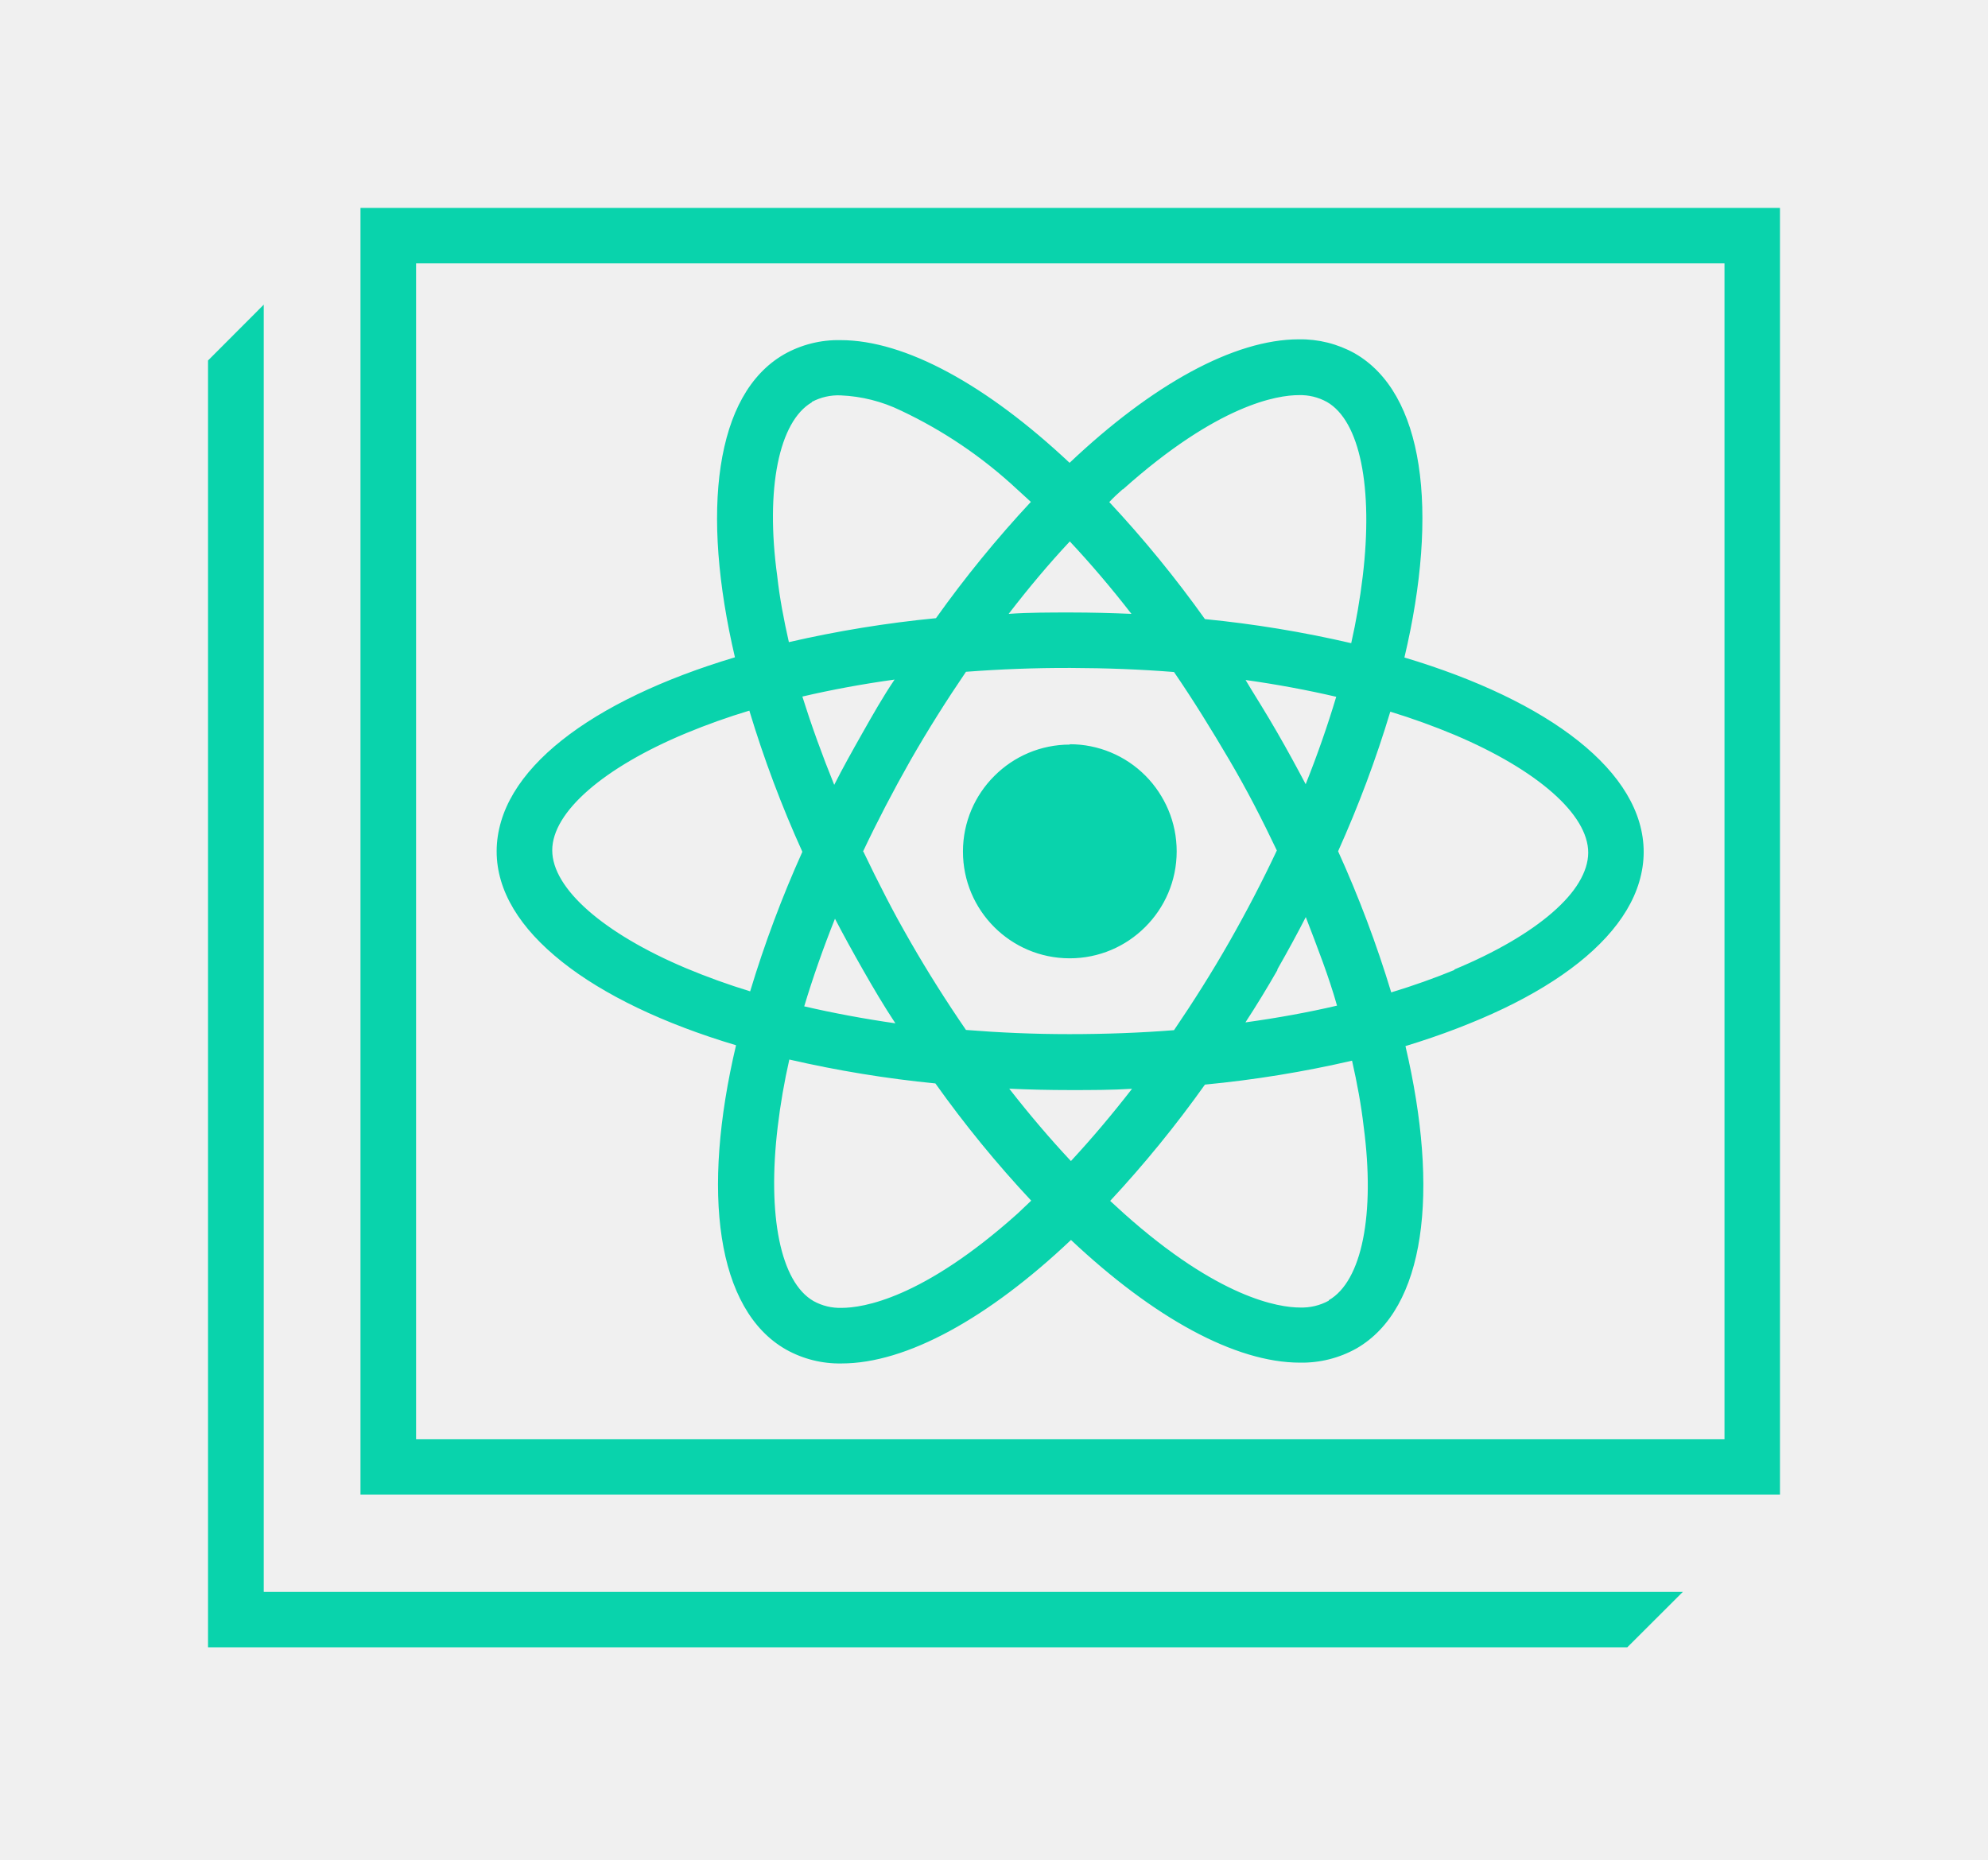
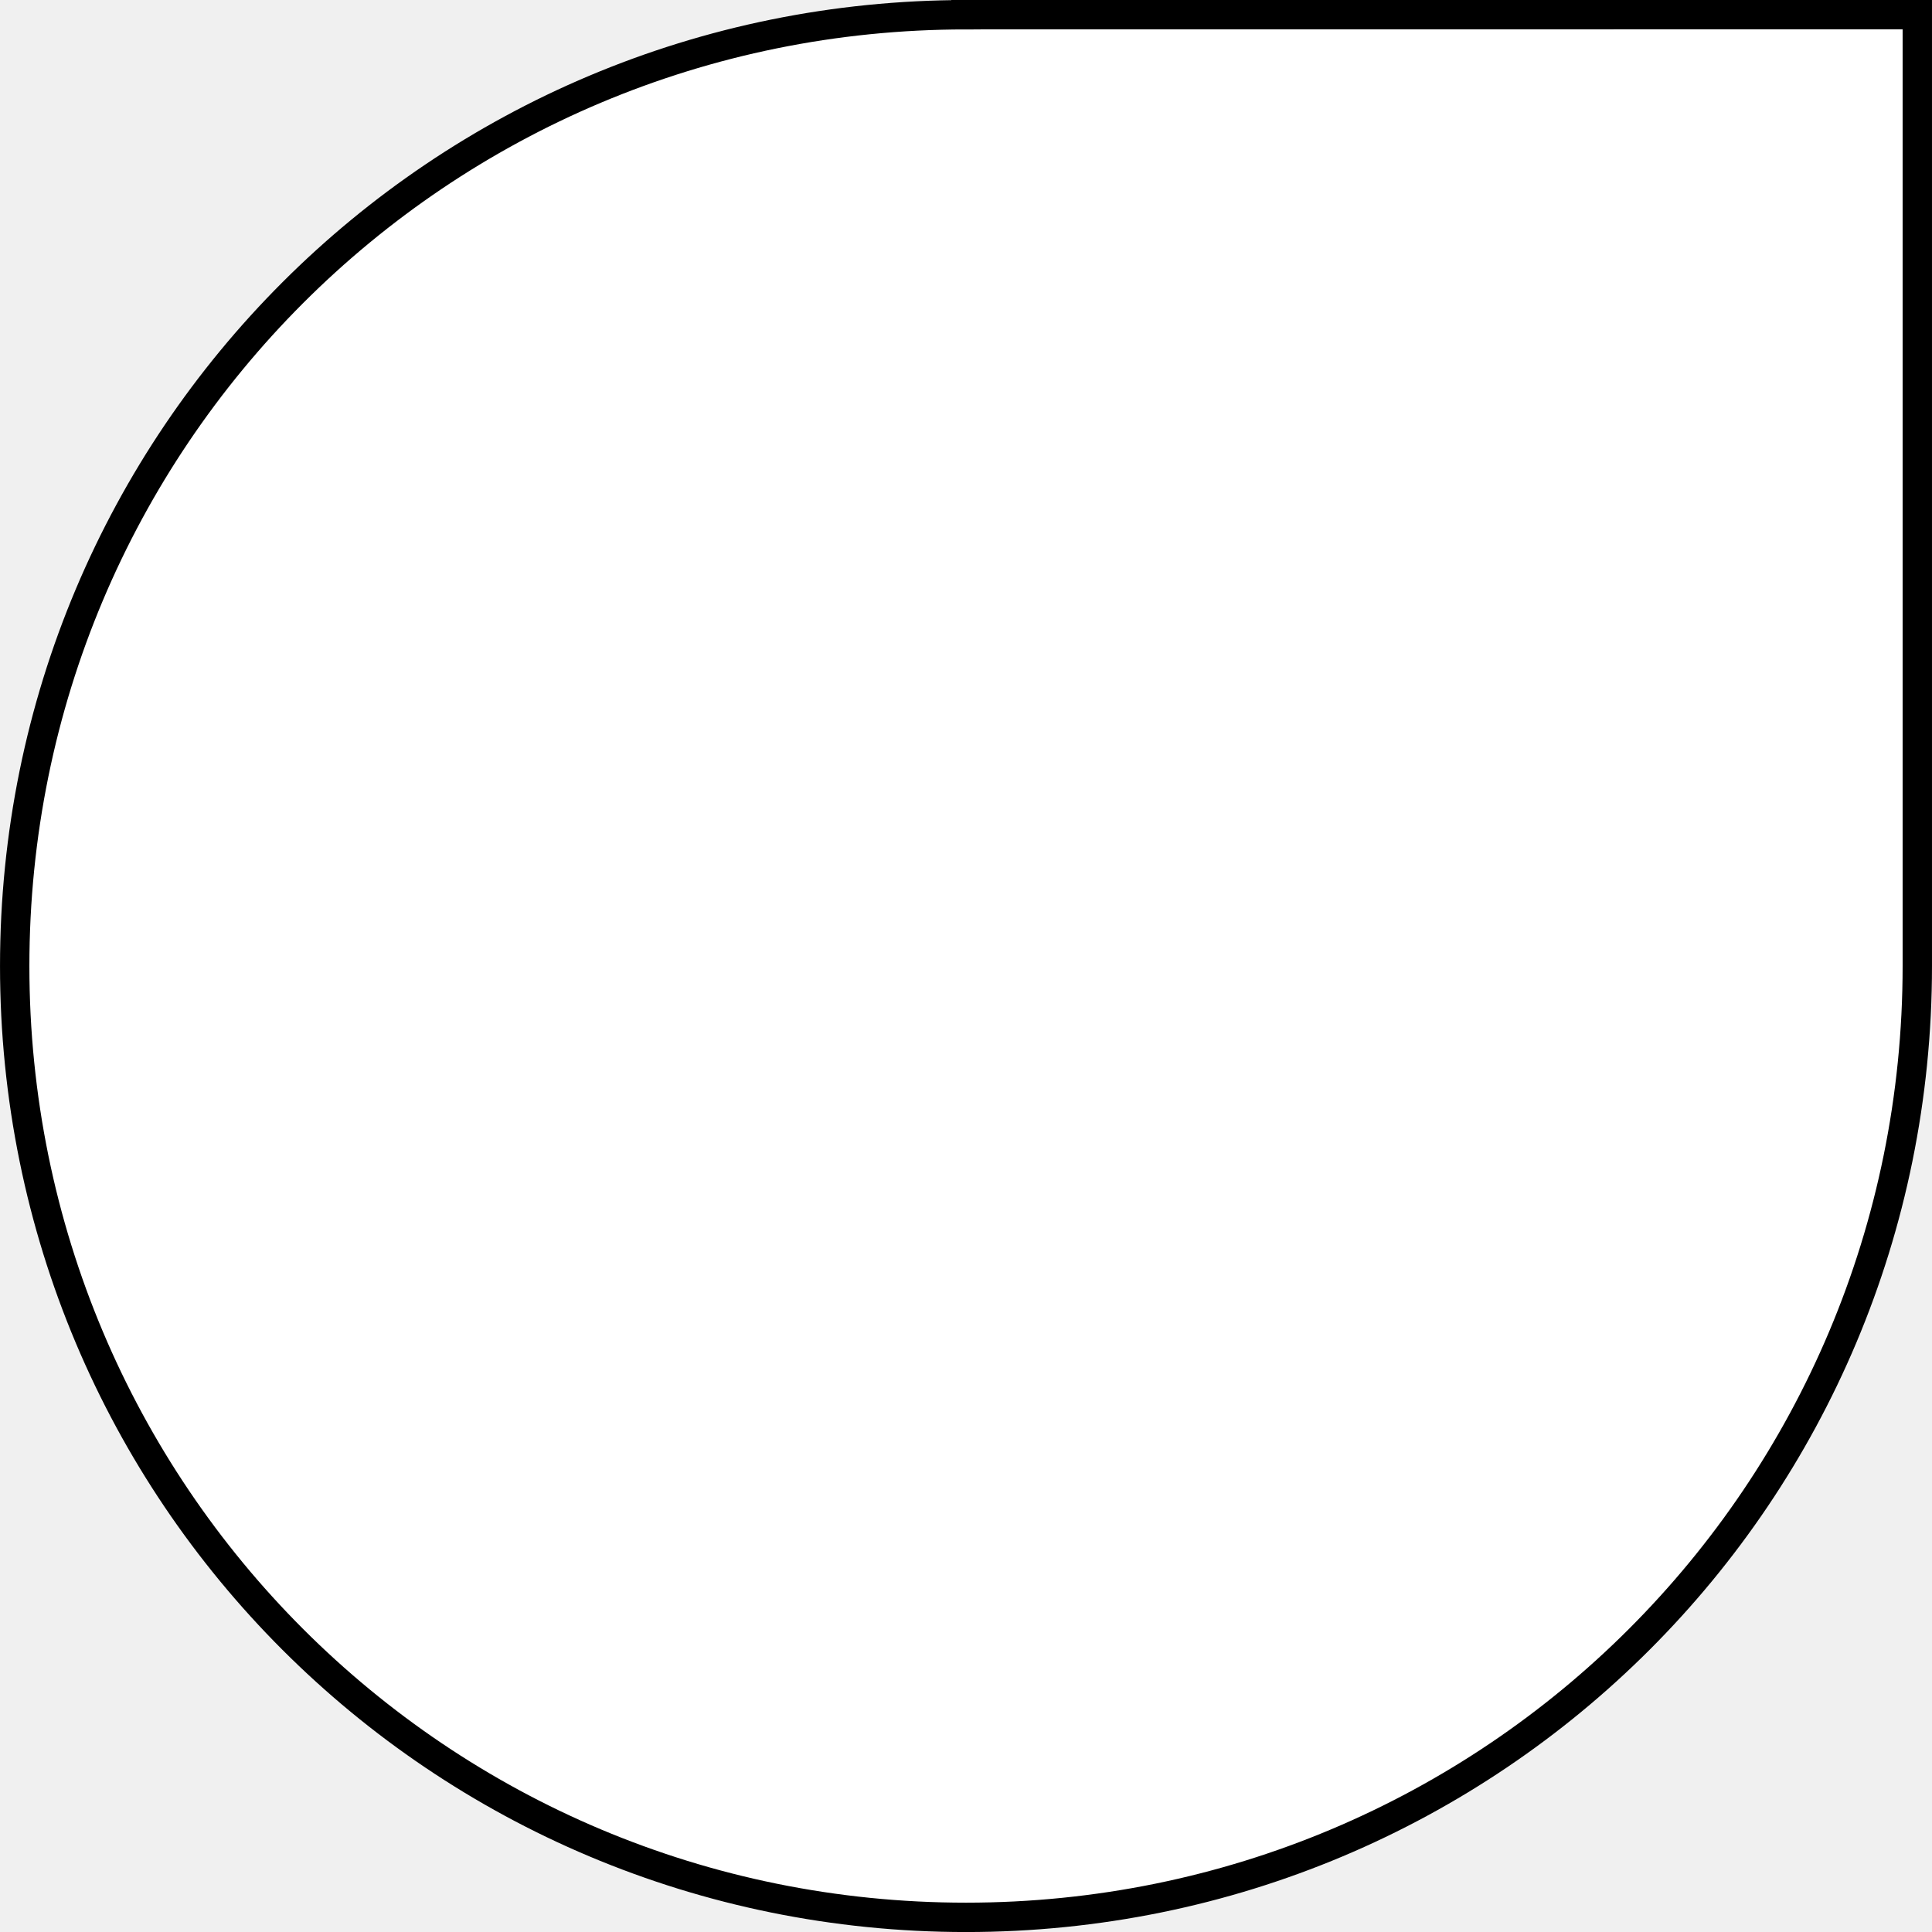
- <svg xmlns="http://www.w3.org/2000/svg" viewBox="0 0 170.96 159.93">
-   <defs>
-     <style>.cls-1{fill:#09d3ac;}</style>
-   </defs>
-   <path class="cls-1" d="M141.35,73.27c0-6.89-8.11-13-20.58-16.73,3-12.67,1.69-22.75-4.28-26.16a9.55,9.55,0,0,0-4.79-1.2c-5.57,0-12.61,3.89-19.72,10.62-7.11-6.68-14.13-10.55-19.69-10.55a9.46,9.46,0,0,0-4.86,1.22c-5.94,3.42-7.17,13.44-4.21,26.05-12.41,3.71-20.48,9.77-20.5,16.63s8.12,13,20.59,16.72c-3,12.68-1.7,22.75,4.28,26.16a9.41,9.41,0,0,0,4.78,1.2c5.58,0,12.62-3.89,19.73-10.62,7.1,6.68,14.12,10.55,19.69,10.55a9.59,9.59,0,0,0,4.86-1.22c5.94-3.42,7.16-13.44,4.21-26C133.27,86.18,141.34,80.12,141.35,73.27ZM96.56,42.06c8.19-7.33,13.31-8.12,15.13-8.12h0a4.71,4.71,0,0,1,2.42.58c2.86,1.63,4,7.38,3.09,15a56.73,56.73,0,0,1-1,5.79,97.7,97.7,0,0,0-12.58-2.07,98.47,98.47,0,0,0-8.24-10.08C95.75,42.79,96.15,42.42,96.56,42.06ZM71.77,78.94c.78,1.5,1.61,3,2.47,4.51S76,86.49,77,88c-2.71-.39-5.34-.88-7.84-1.46C69.86,84,70.75,81.5,71.77,78.94ZM69,59.9c2.53-.59,5.18-1.08,7.93-1.46-1,1.48-1.86,3-2.76,4.59s-1.69,3-2.46,4.52Q70.18,63.65,69,59.9Zm5.21,13.34q1.86-3.93,4.09-7.86c1.5-2.62,3.11-5.17,4.77-7.61,2.91-.22,5.91-.34,9-.33s6,.12,8.89.35c1.66,2.42,3.25,5,4.75,7.55s2.88,5.22,4.12,7.83c-1.23,2.62-2.6,5.25-4.08,7.85s-3.11,5.18-4.77,7.62c-2.91.23-5.91.34-9,.34s-6-.13-8.89-.36c-1.66-2.42-3.26-4.94-4.76-7.55S75.5,75.85,74.25,73.24Zm32.86-14.77c2.72.38,5.35.87,7.84,1.45-.74,2.47-1.62,5-2.64,7.55-.79-1.5-1.61-3-2.48-4.51S108,59.93,107.11,58.47Zm2.76,24.92q1.29-2.27,2.46-4.53c1,2.6,2,5.16,2.7,7.66-2.52.59-5.17,1.07-7.92,1.45Q108.52,85.75,109.87,83.39ZM92,46.56c1.8,1.92,3.57,4,5.3,6.23-1.71-.07-3.46-.12-5.23-.12s-3.58,0-5.33.12C88.45,50.57,90.2,48.48,92,46.56Zm-22.18-12A4.82,4.82,0,0,1,72.29,34a13.11,13.11,0,0,1,5.19,1.31,39.07,39.07,0,0,1,10,6.78l1.17,1.07a98.49,98.49,0,0,0-8.16,10,98.88,98.88,0,0,0-12.65,2.06c-.44-1.94-.8-3.84-1-5.67C65.8,42,67,36.24,69.81,34.6ZM64.53,85.26a58.75,58.75,0,0,1-5.54-2c-7.1-3-11.5-6.85-11.5-10.14S51.91,66,59,63.05a57.63,57.63,0,0,1,5.44-1.94A97.93,97.93,0,0,0,69,73.25,98.72,98.72,0,0,0,64.53,85.26Zm23,19.1c-8.19,7.33-13.31,8.11-15.14,8.11a4.69,4.69,0,0,1-2.42-.58c-2.86-1.63-4-7.38-3.09-15a56.07,56.07,0,0,1,1-5.78,99.51,99.51,0,0,0,12.58,2.06,97.17,97.17,0,0,0,8.24,10.08Zm4.57-4.51c-1.8-1.92-3.57-4-5.31-6.23,1.72.08,3.47.12,5.24.12s3.58,0,5.33-.11C95.63,95.85,93.87,97.93,92.09,99.85Zm22.18,12a4.82,4.82,0,0,1-2.48.59c-1.82,0-7-.8-15.16-8.1l-1.17-1.07a98.44,98.44,0,0,0,8.15-10,97,97,0,0,0,12.66-2.06c.44,1.94.79,3.84,1,5.67C118.27,104.42,117.12,110.18,114.27,111.81Zm10.8-28.44c-1.71.7-3.52,1.35-5.44,1.93a98.54,98.54,0,0,0-4.57-12.14,98.1,98.1,0,0,0,4.49-12,58.75,58.75,0,0,1,5.54,2c7.09,3,11.5,6.85,11.49,10.14S132.17,80.42,125.07,83.37ZM92,82.39a9.18,9.18,0,1,0-9.17-9.19A9.17,9.17,0,0,0,92,82.39ZM31,17.88V128.53H153.07V17.88ZM148.3,123.77H35.78V22.65H148.3Zm-85-33.9c-3,12.68-1.7,22.75,4.28,26.16a9.41,9.41,0,0,0,4.78,1.2c5.58,0,12.62-3.89,19.73-10.62,7.1,6.68,14.12,10.55,19.69,10.55a9.59,9.59,0,0,0,4.86-1.22c5.94-3.42,7.16-13.44,4.21-26,12.41-3.72,20.48-9.78,20.49-16.63s-8.11-13-20.58-16.73c3-12.67,1.69-22.75-4.28-26.16a9.55,9.55,0,0,0-4.79-1.2c-5.57,0-12.61,3.89-19.72,10.62-7.11-6.68-14.13-10.55-19.69-10.55a9.46,9.46,0,0,0-4.86,1.22c-5.94,3.42-7.17,13.44-4.21,26.05-12.41,3.71-20.48,9.77-20.5,16.63S50.84,86.13,63.31,89.87Zm24.21,14.49c-8.19,7.33-13.31,8.11-15.14,8.11a4.69,4.69,0,0,1-2.42-.58c-2.86-1.63-4-7.38-3.09-15a56.07,56.07,0,0,1,1-5.78,99.51,99.51,0,0,0,12.58,2.06,97.17,97.17,0,0,0,8.24,10.08Zm24.79-36.89c-.79-1.5-1.61-3-2.48-4.51s-1.8-3-2.72-4.49c2.72.38,5.35.87,7.84,1.45C114.21,62.39,113.33,64.92,112.31,67.47Zm2.72,19c-2.52.59-5.17,1.07-7.92,1.45q1.41-2.22,2.76-4.58t2.46-4.53C113.37,81.46,114.28,84,115,86.52Zm-5.21-13.35c-1.23,2.62-2.6,5.25-4.08,7.85s-3.11,5.18-4.77,7.62c-2.91.23-5.91.34-9,.34s-6-.13-8.89-.36c-1.66-2.42-3.26-4.94-4.76-7.55s-2.87-5.22-4.12-7.83q1.86-3.93,4.09-7.86c1.5-2.62,3.11-5.17,4.77-7.61,2.91-.22,5.91-.34,9-.33s6,.12,8.89.35c1.66,2.42,3.25,5,4.75,7.55S108.58,70.56,109.82,73.17ZM77,88c-2.71-.39-5.34-.88-7.84-1.46.74-2.46,1.63-5,2.65-7.55.78,1.5,1.61,3,2.47,4.51S76,86.49,77,88ZM74.21,63c-.87,1.5-1.69,3-2.46,4.52Q70.18,63.65,69,59.9c2.53-.59,5.18-1.08,7.93-1.46C76,59.92,75.11,61.45,74.21,63ZM92.09,99.85c-1.8-1.92-3.57-4-5.31-6.23,1.72.08,3.47.12,5.24.12s3.58,0,5.33-.11C95.63,95.85,93.87,97.93,92.09,99.85Zm22.18,12a4.82,4.82,0,0,1-2.48.59c-1.82,0-7-.8-15.16-8.1l-1.17-1.07a98.44,98.44,0,0,0,8.15-10,97,97,0,0,0,12.66-2.06c.44,1.94.79,3.84,1,5.67C118.27,104.42,117.12,110.18,114.27,111.81Zm5.28-50.66a58.75,58.75,0,0,1,5.54,2c7.09,3,11.5,6.85,11.49,10.14s-4.41,7.16-11.51,10.11c-1.71.7-3.52,1.35-5.44,1.93a98.54,98.54,0,0,0-4.57-12.14A98.1,98.1,0,0,0,119.55,61.15Zm-23-19.09c8.19-7.33,13.31-8.12,15.13-8.12h0a4.71,4.71,0,0,1,2.42.58c2.86,1.63,4,7.38,3.09,15a56.73,56.73,0,0,1-1,5.79,97.7,97.7,0,0,0-12.58-2.07,98.47,98.47,0,0,0-8.24-10.08C95.75,42.79,96.15,42.42,96.56,42.06ZM92,46.56c1.8,1.92,3.57,4,5.3,6.23-1.71-.07-3.46-.12-5.23-.12s-3.58,0-5.33.12C88.45,50.57,90.2,48.48,92,46.56Zm-22.18-12A4.82,4.82,0,0,1,72.29,34a13.11,13.11,0,0,1,5.19,1.31,39.07,39.07,0,0,1,10,6.78l1.17,1.07a98.49,98.49,0,0,0-8.16,10,98.88,98.88,0,0,0-12.65,2.06c-.44-1.94-.8-3.84-1-5.67C65.8,42,67,36.24,69.81,34.6ZM59,63.05a57.63,57.63,0,0,1,5.44-1.94A97.93,97.93,0,0,0,69,73.25a98.72,98.72,0,0,0-4.49,12,58.75,58.75,0,0,1-5.54-2c-7.1-3-11.5-6.85-11.5-10.14S51.91,66,59,63.05Zm33,1a9.18,9.18,0,1,0,9.17,9.19A9.17,9.17,0,0,0,92,64Zm0,0a9.18,9.18,0,1,0,9.17,9.19A9.17,9.17,0,0,0,92,64Zm0,0a9.18,9.18,0,1,0,9.17,9.19A9.17,9.17,0,0,0,92,64Zm49.35,9.24c0-6.89-8.11-13-20.58-16.73,3-12.67,1.69-22.75-4.28-26.16a9.55,9.55,0,0,0-4.79-1.2c-5.57,0-12.61,3.89-19.72,10.62-7.11-6.68-14.13-10.55-19.69-10.55a9.46,9.46,0,0,0-4.86,1.22c-5.94,3.42-7.17,13.44-4.21,26.05-12.41,3.71-20.48,9.77-20.5,16.63s8.12,13,20.59,16.72c-3,12.68-1.7,22.75,4.28,26.16a9.41,9.41,0,0,0,4.78,1.2c5.58,0,12.62-3.89,19.73-10.62,7.1,6.68,14.12,10.55,19.69,10.55a9.59,9.59,0,0,0,4.86-1.22c5.94-3.42,7.16-13.44,4.21-26C133.27,86.18,141.34,80.12,141.35,73.27ZM96.56,42.06c8.19-7.33,13.31-8.12,15.13-8.12h0a4.71,4.71,0,0,1,2.42.58c2.86,1.63,4,7.38,3.09,15a56.73,56.73,0,0,1-1,5.79,97.7,97.7,0,0,0-12.58-2.07,98.47,98.47,0,0,0-8.24-10.08C95.75,42.79,96.15,42.42,96.56,42.06ZM71.77,78.94c.78,1.5,1.61,3,2.47,4.51S76,86.49,77,88c-2.71-.39-5.34-.88-7.84-1.46C69.86,84,70.75,81.5,71.77,78.94ZM69,59.9c2.53-.59,5.18-1.08,7.93-1.46-1,1.48-1.86,3-2.76,4.59s-1.69,3-2.46,4.52Q70.18,63.65,69,59.9Zm5.21,13.34q1.86-3.93,4.09-7.86c1.5-2.62,3.11-5.17,4.77-7.61,2.91-.22,5.91-.34,9-.33s6,.12,8.89.35c1.66,2.42,3.25,5,4.75,7.55s2.88,5.22,4.12,7.83c-1.23,2.62-2.6,5.25-4.08,7.85s-3.11,5.18-4.77,7.62c-2.91.23-5.91.34-9,.34s-6-.13-8.89-.36c-1.66-2.42-3.26-4.94-4.76-7.55S75.5,75.85,74.25,73.24Zm32.86-14.77c2.72.38,5.35.87,7.84,1.45-.74,2.47-1.62,5-2.64,7.55-.79-1.5-1.61-3-2.48-4.51S108,59.93,107.11,58.47Zm2.76,24.92q1.29-2.27,2.46-4.53c1,2.6,2,5.16,2.7,7.66-2.52.59-5.17,1.07-7.92,1.45Q108.52,85.75,109.87,83.39ZM92,46.56c1.8,1.92,3.57,4,5.3,6.23-1.71-.07-3.46-.12-5.23-.12s-3.58,0-5.33.12C88.45,50.57,90.2,48.48,92,46.56Zm-22.18-12A4.82,4.82,0,0,1,72.29,34a13.11,13.11,0,0,1,5.19,1.31,39.07,39.07,0,0,1,10,6.78l1.17,1.07a98.49,98.49,0,0,0-8.16,10,98.88,98.88,0,0,0-12.65,2.06c-.44-1.94-.8-3.84-1-5.67C65.8,42,67,36.24,69.81,34.6ZM64.53,85.26a58.75,58.75,0,0,1-5.54-2c-7.1-3-11.5-6.85-11.5-10.14S51.91,66,59,63.05a57.63,57.63,0,0,1,5.44-1.94A97.93,97.93,0,0,0,69,73.25,98.72,98.72,0,0,0,64.53,85.26Zm23,19.1c-8.19,7.33-13.31,8.11-15.14,8.11a4.69,4.69,0,0,1-2.42-.58c-2.86-1.63-4-7.38-3.09-15a56.07,56.07,0,0,1,1-5.78,99.51,99.51,0,0,0,12.58,2.06,97.17,97.17,0,0,0,8.24,10.08Zm4.57-4.51c-1.8-1.92-3.57-4-5.31-6.23,1.72.08,3.47.12,5.24.12s3.58,0,5.33-.11C95.63,95.85,93.87,97.93,92.09,99.85Zm22.18,12a4.82,4.82,0,0,1-2.48.59c-1.82,0-7-.8-15.16-8.1l-1.17-1.07a98.44,98.44,0,0,0,8.15-10,97,97,0,0,0,12.66-2.06c.44,1.94.79,3.84,1,5.67C118.27,104.42,117.12,110.18,114.27,111.81Zm10.8-28.44c-1.71.7-3.52,1.35-5.44,1.93a98.54,98.54,0,0,0-4.57-12.14,98.1,98.1,0,0,0,4.49-12,58.75,58.75,0,0,1,5.54,2c7.09,3,11.5,6.85,11.49,10.14S132.17,80.42,125.07,83.37ZM92,82.39a9.18,9.18,0,1,0-9.17-9.19A9.17,9.17,0,0,0,92,82.39Zm-69.32,54.5V26.2L17.89,31V141.66H139.94l4.78-4.77Z" />
+ <svg xmlns="http://www.w3.org/2000/svg" width="75.591" height="75.592" viewBox="0 0 20 20" version="1.1" id="svg8">
+   <defs id="defs2" />
+   <g id="layer1" transform="translate(-31.22083,-128.6061)">
+     <path style="fill:#ffffff;fill-opacity:1;stroke:#000000;stroke-width:0.304;stroke-linecap:round;stroke-miterlimit:4;stroke-dasharray:none" d="m 41.221,128.758 h 1e-6 10e-7 c 2.728,0 9.848,-4.4e-4 9.848,-4.4e-4 v 9.849 c 0,5.456 -4.392,9.848 -9.848,9.848 h -2e-6 c -5.456,0 -9.848,-4.392 -9.848,-9.848 0,-5.456 4.392,-9.848 9.848,-9.848 z" id="rect817" />
+   </g>
</svg>
